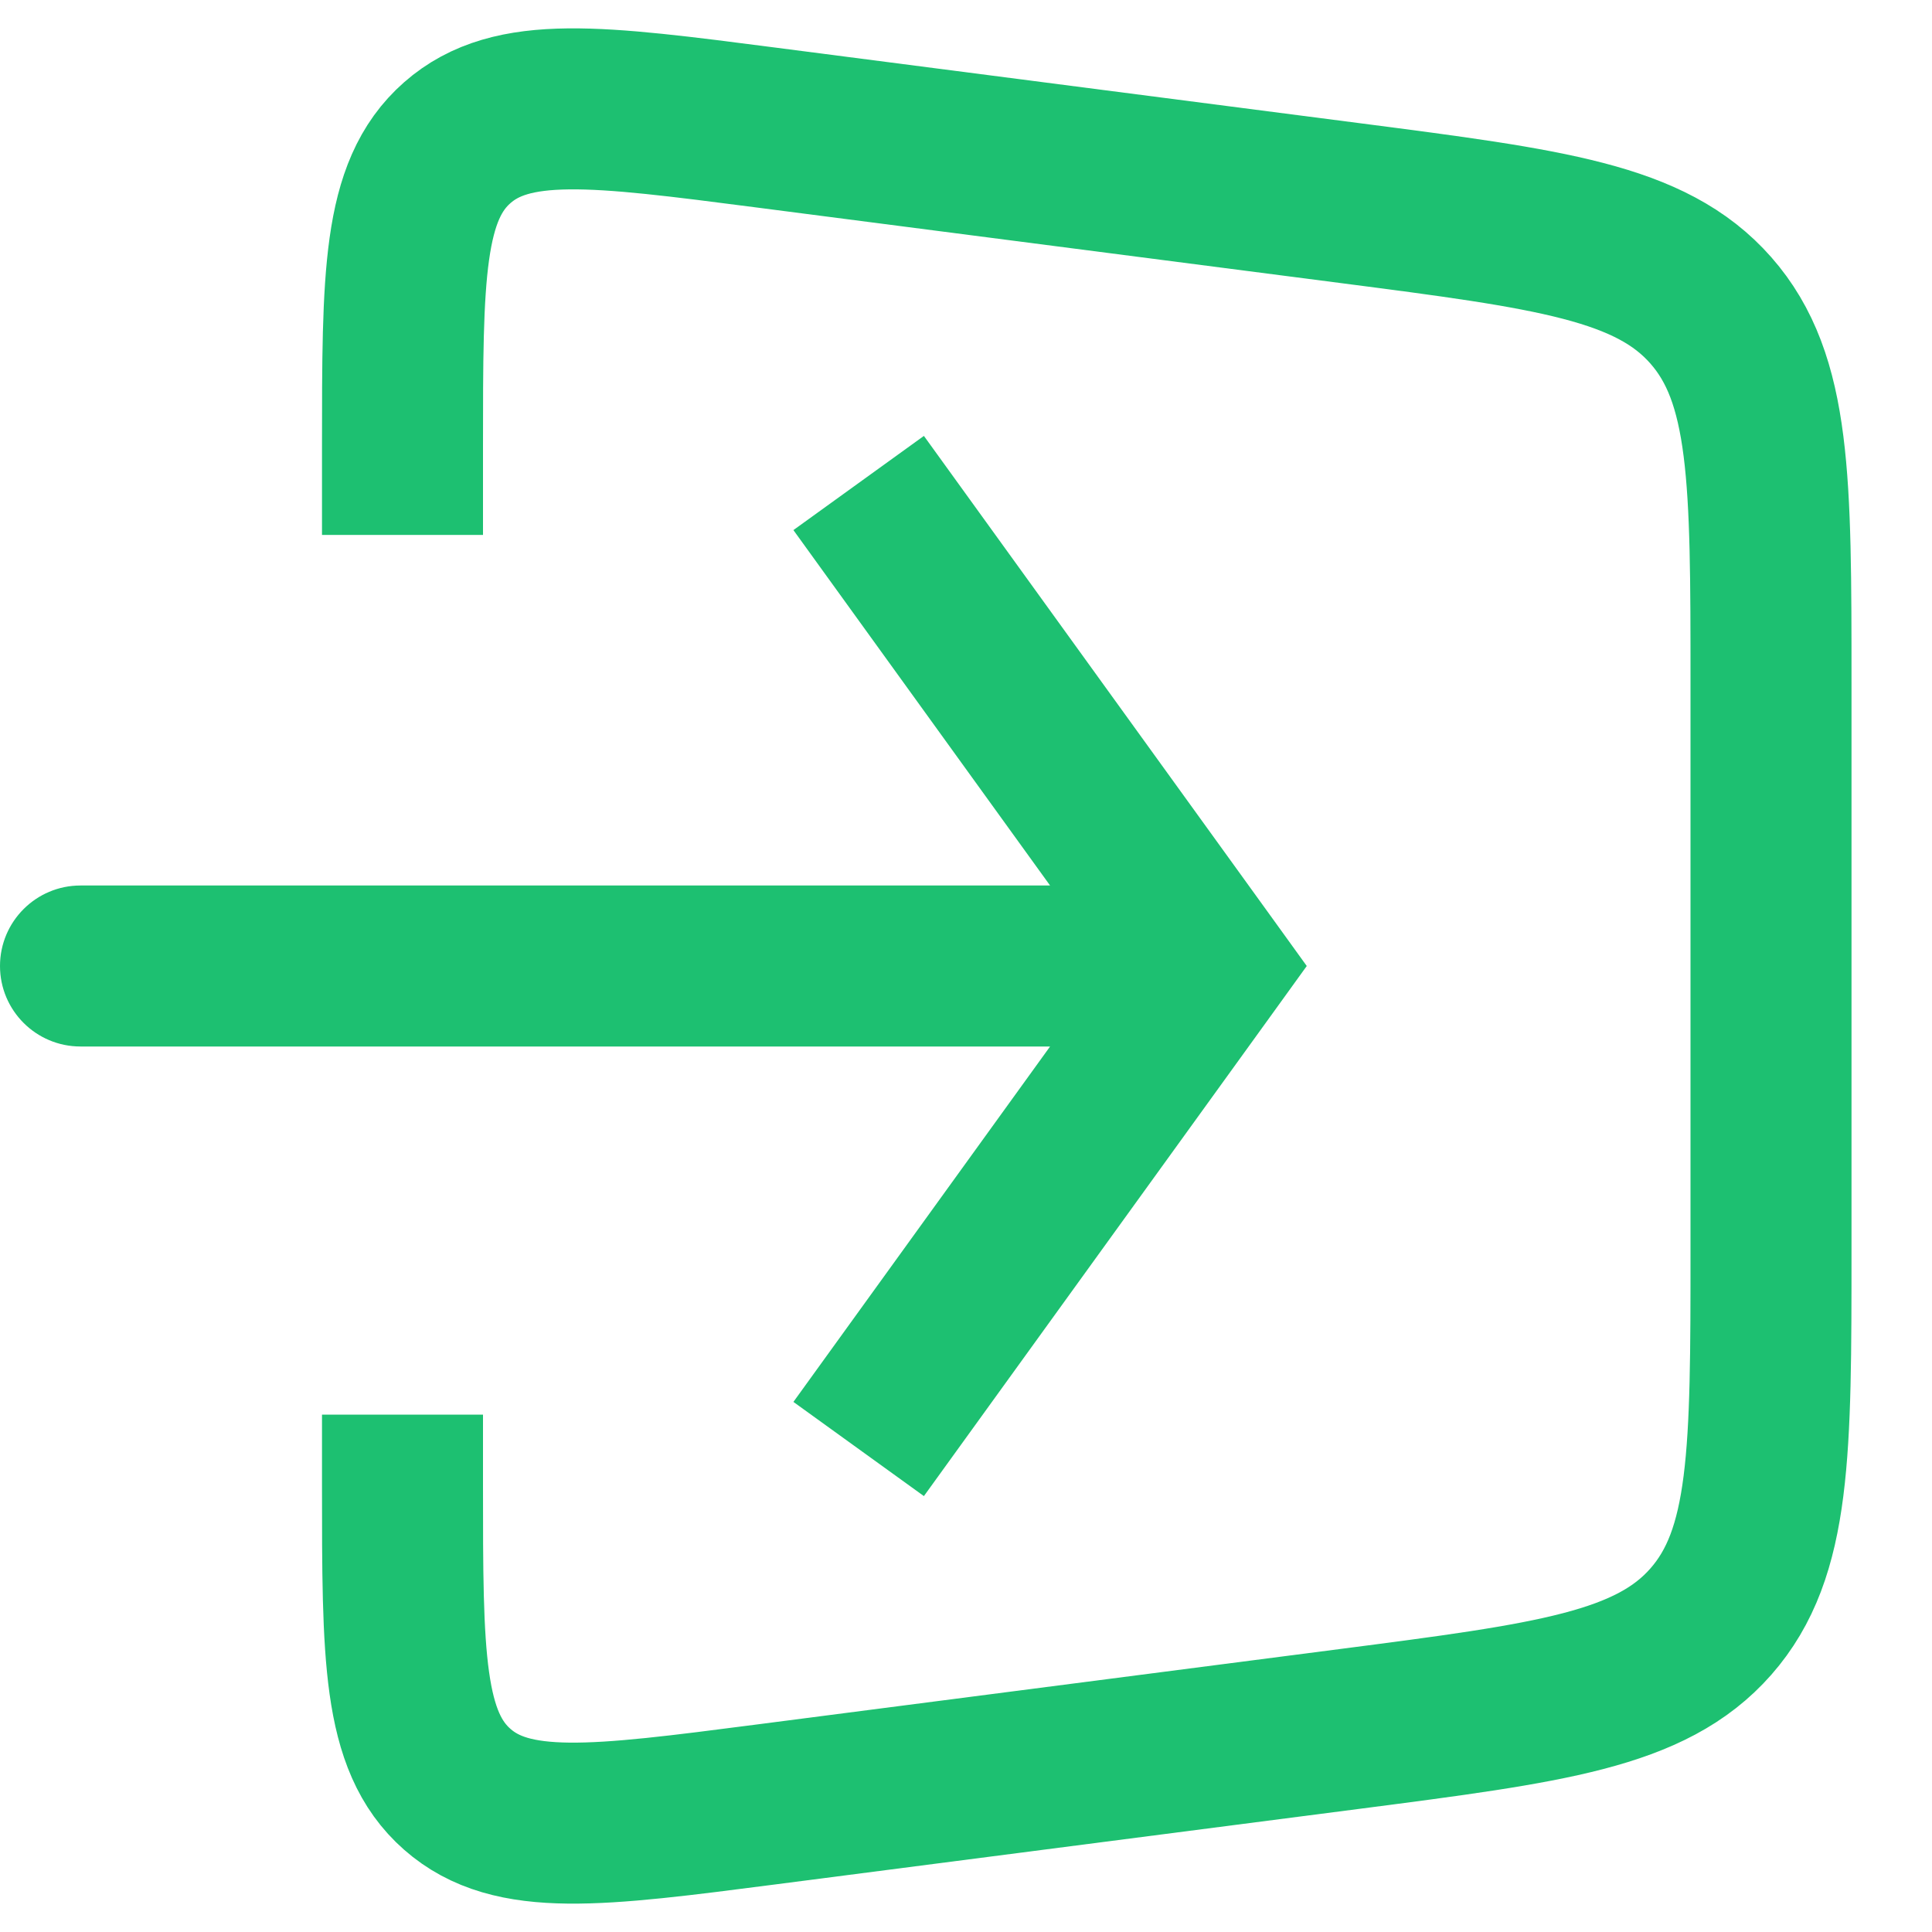
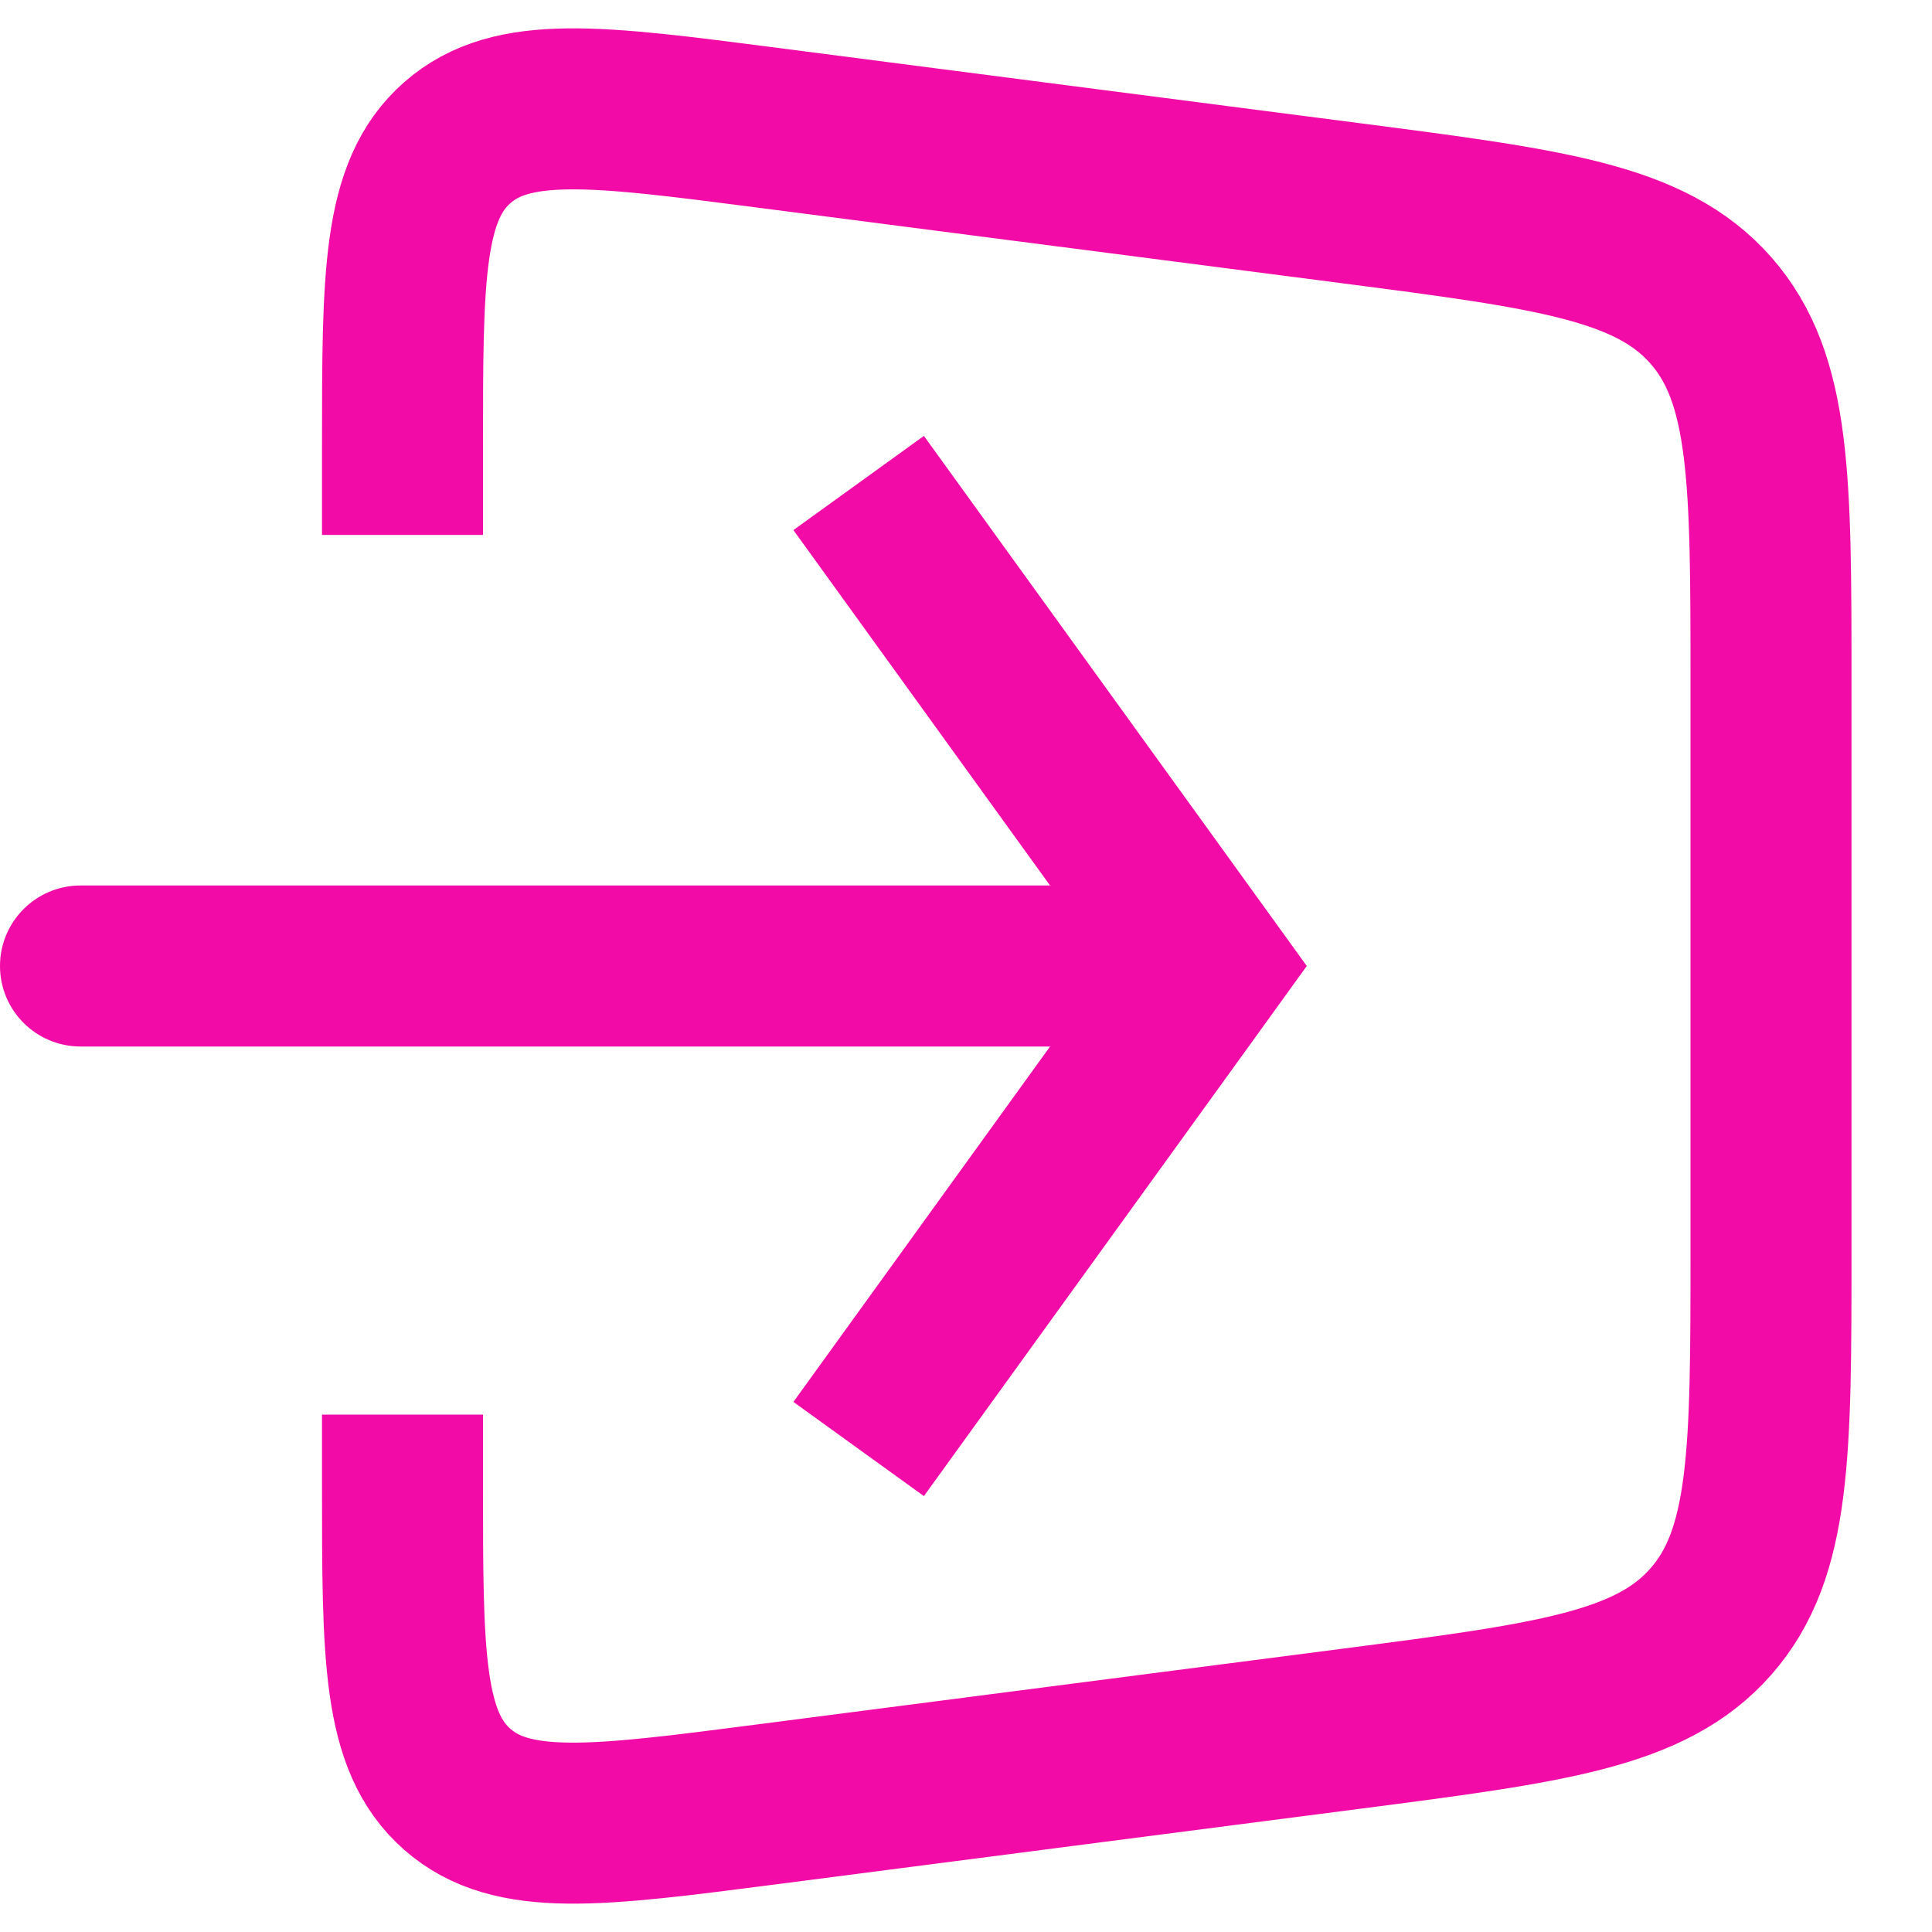
<svg xmlns="http://www.w3.org/2000/svg" width="24" height="24" viewBox="0 0 24 24" fill="none">
-   <path d="M5 6.645V5.551C5 3.431 5 2.371 5.68 1.773C6.359 1.176 7.411 1.312 9.513 1.584L16.77 2.523C19.261 2.846 20.507 3.007 21.253 3.856C22 4.706 22 5.962 22 8.474V15.526C22 18.038 22 19.294 21.253 20.144C20.507 20.993 19.261 21.154 16.77 21.477L9.513 22.416C7.411 22.688 6.359 22.824 5.68 22.227C5 21.629 5 20.569 5 18.449V17.573" stroke="#1DC071" stroke-width="2" />
-   <path d="M15 12L15.811 11.415L16.233 12L15.811 12.585L15 12ZM1 13C0.448 13 0 12.552 0 12C0 11.448 0.448 11 1 11V13ZM11.477 5.415L15.811 11.415L14.189 12.585L9.856 6.585L11.477 5.415ZM15.811 12.585L11.477 18.585L9.856 17.415L14.189 11.415L15.811 12.585ZM15 13H1V11H15V13Z" fill="#1DC071" />
+   <path d="M5 6.645V5.551C5 3.431 5 2.371 5.68 1.773C6.359 1.176 7.411 1.312 9.513 1.584L16.77 2.523C19.261 2.846 20.507 3.007 21.253 3.856C22 4.706 22 5.962 22 8.474V15.526C22 18.038 22 19.294 21.253 20.144C20.507 20.993 19.261 21.154 16.77 21.477L9.513 22.416C7.411 22.688 6.359 22.824 5.68 22.227C5 21.629 5 20.569 5 18.449V17.573" stroke="#F20BA6" stroke-width="2" />
+   <path d="M15 12L15.811 11.415L16.233 12L15.811 12.585L15 12ZM1 13C0.448 13 0 12.552 0 12C0 11.448 0.448 11 1 11V13ZM11.477 5.415L15.811 11.415L14.189 12.585L9.856 6.585L11.477 5.415ZM15.811 12.585L11.477 18.585L9.856 17.415L14.189 11.415L15.811 12.585ZM15 13H1V11H15V13Z" fill="#F20BA6" />
</svg>
